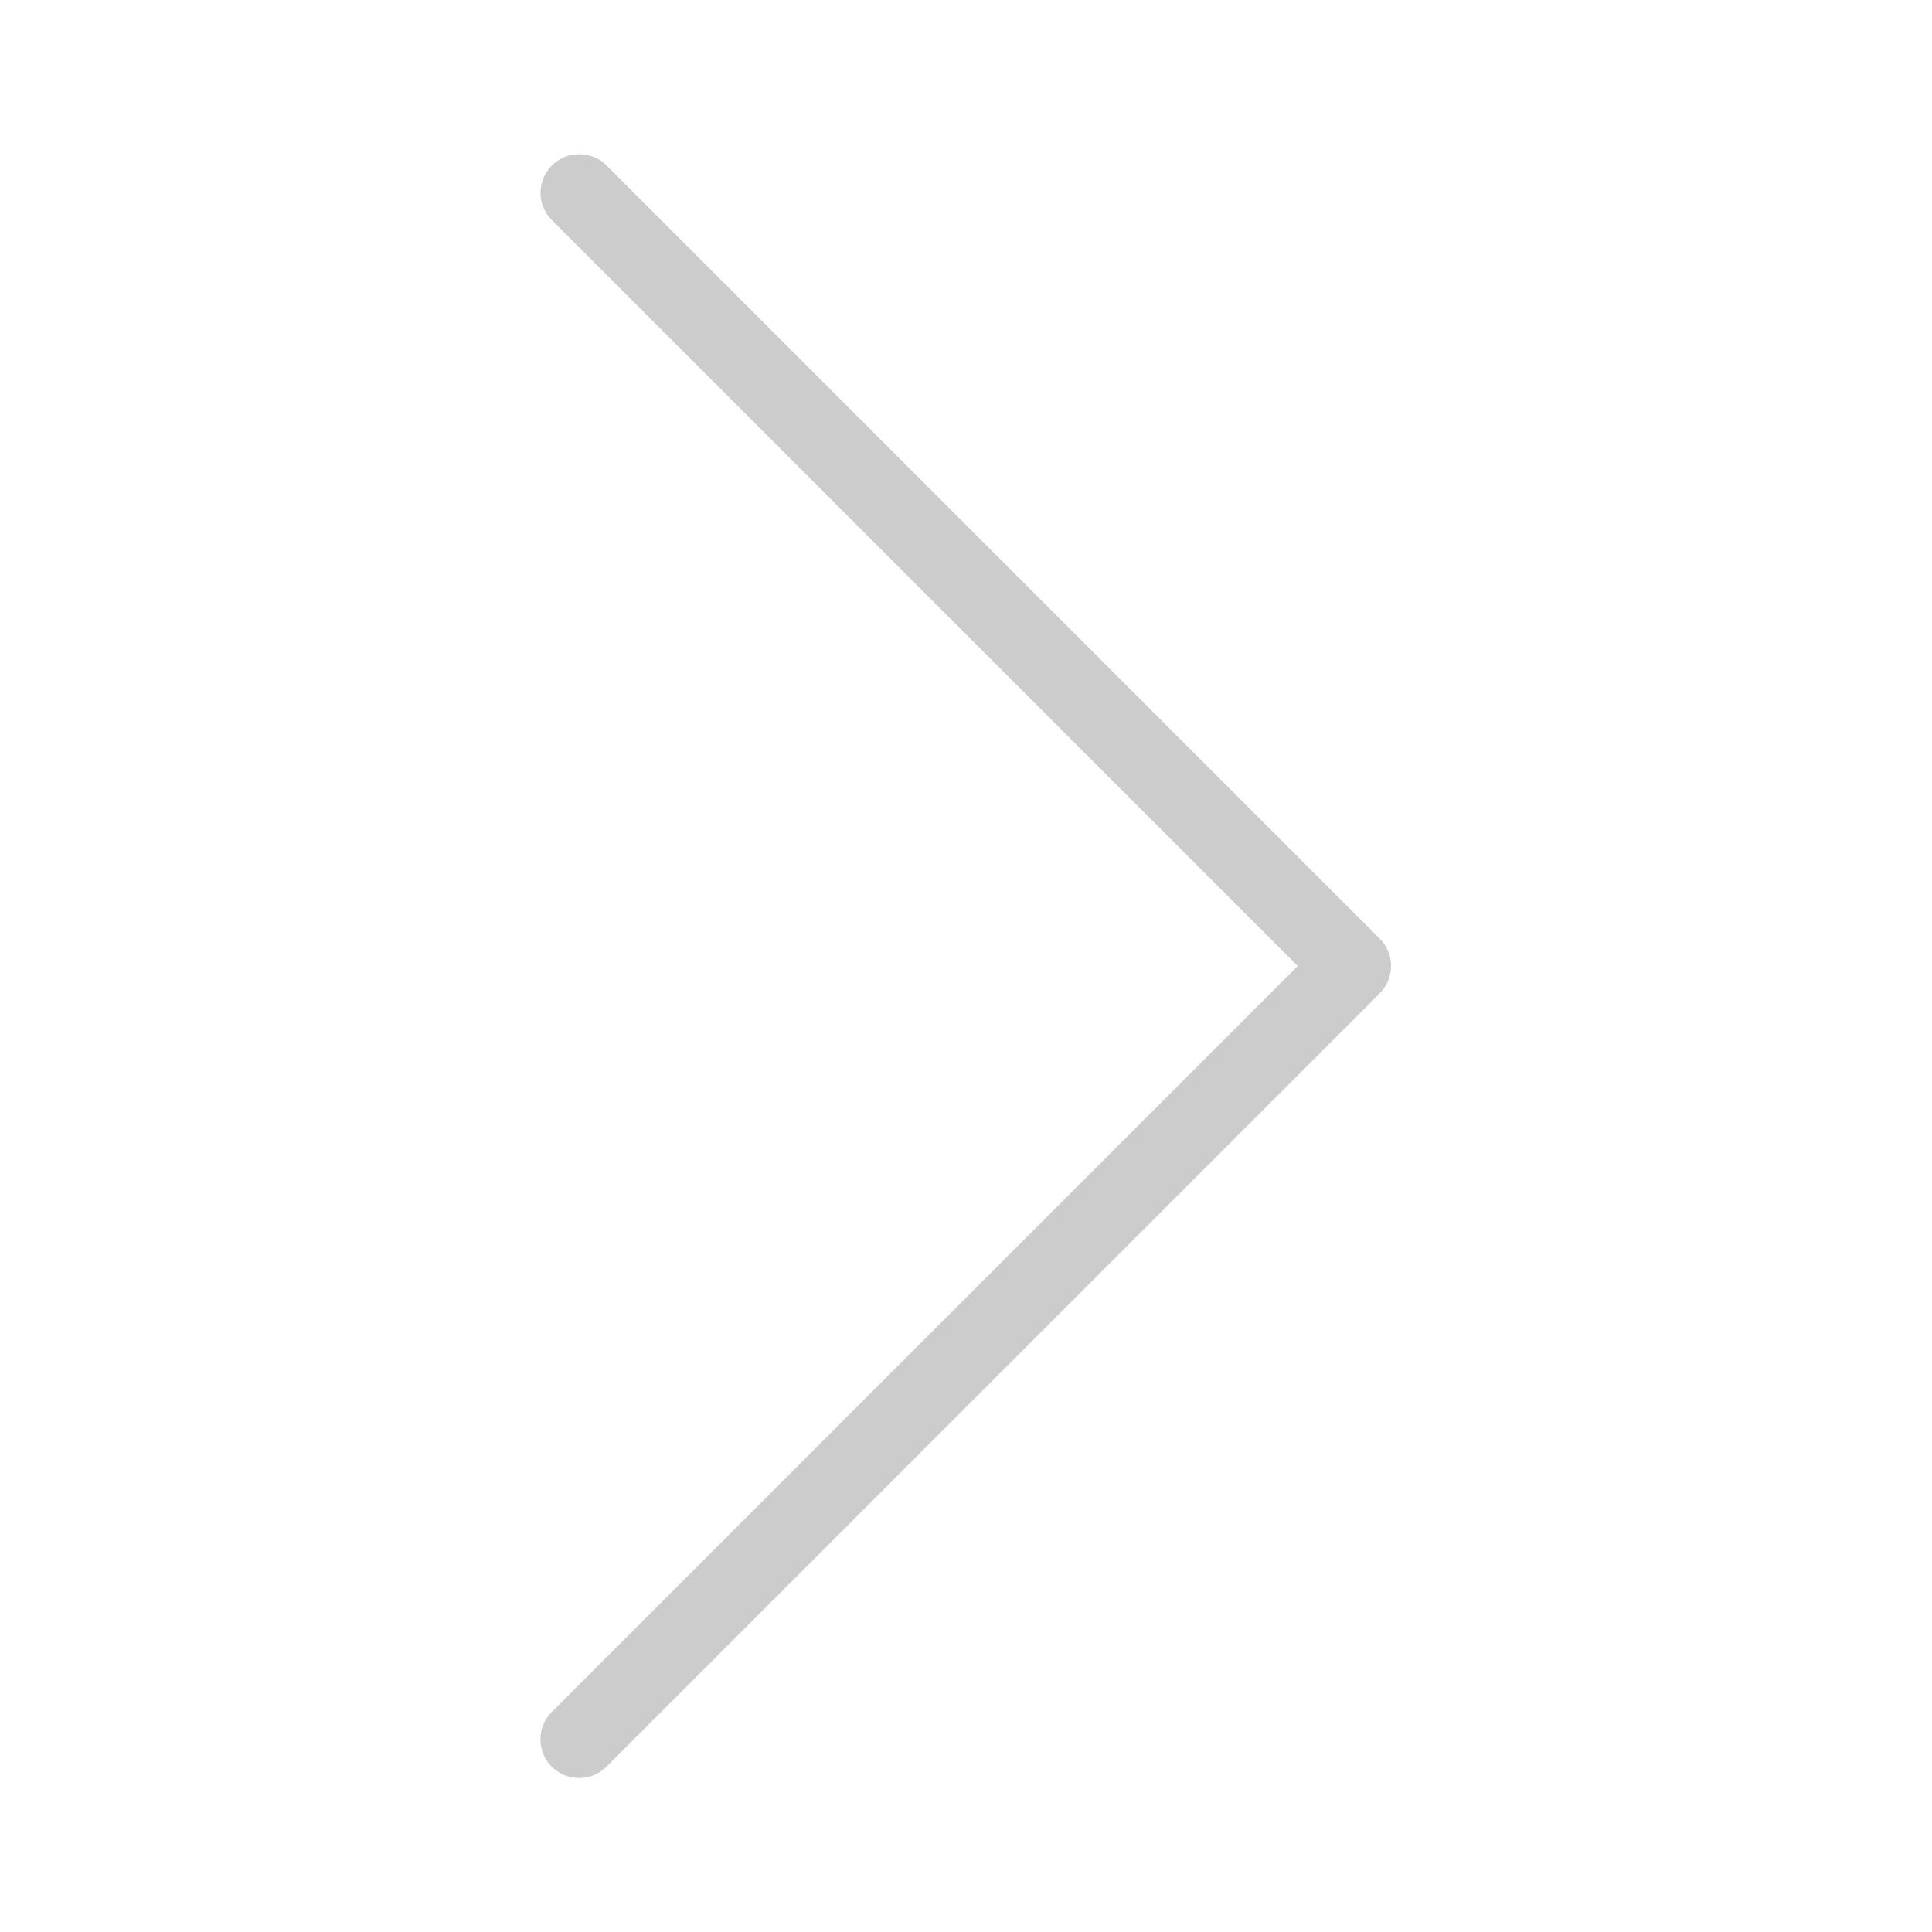
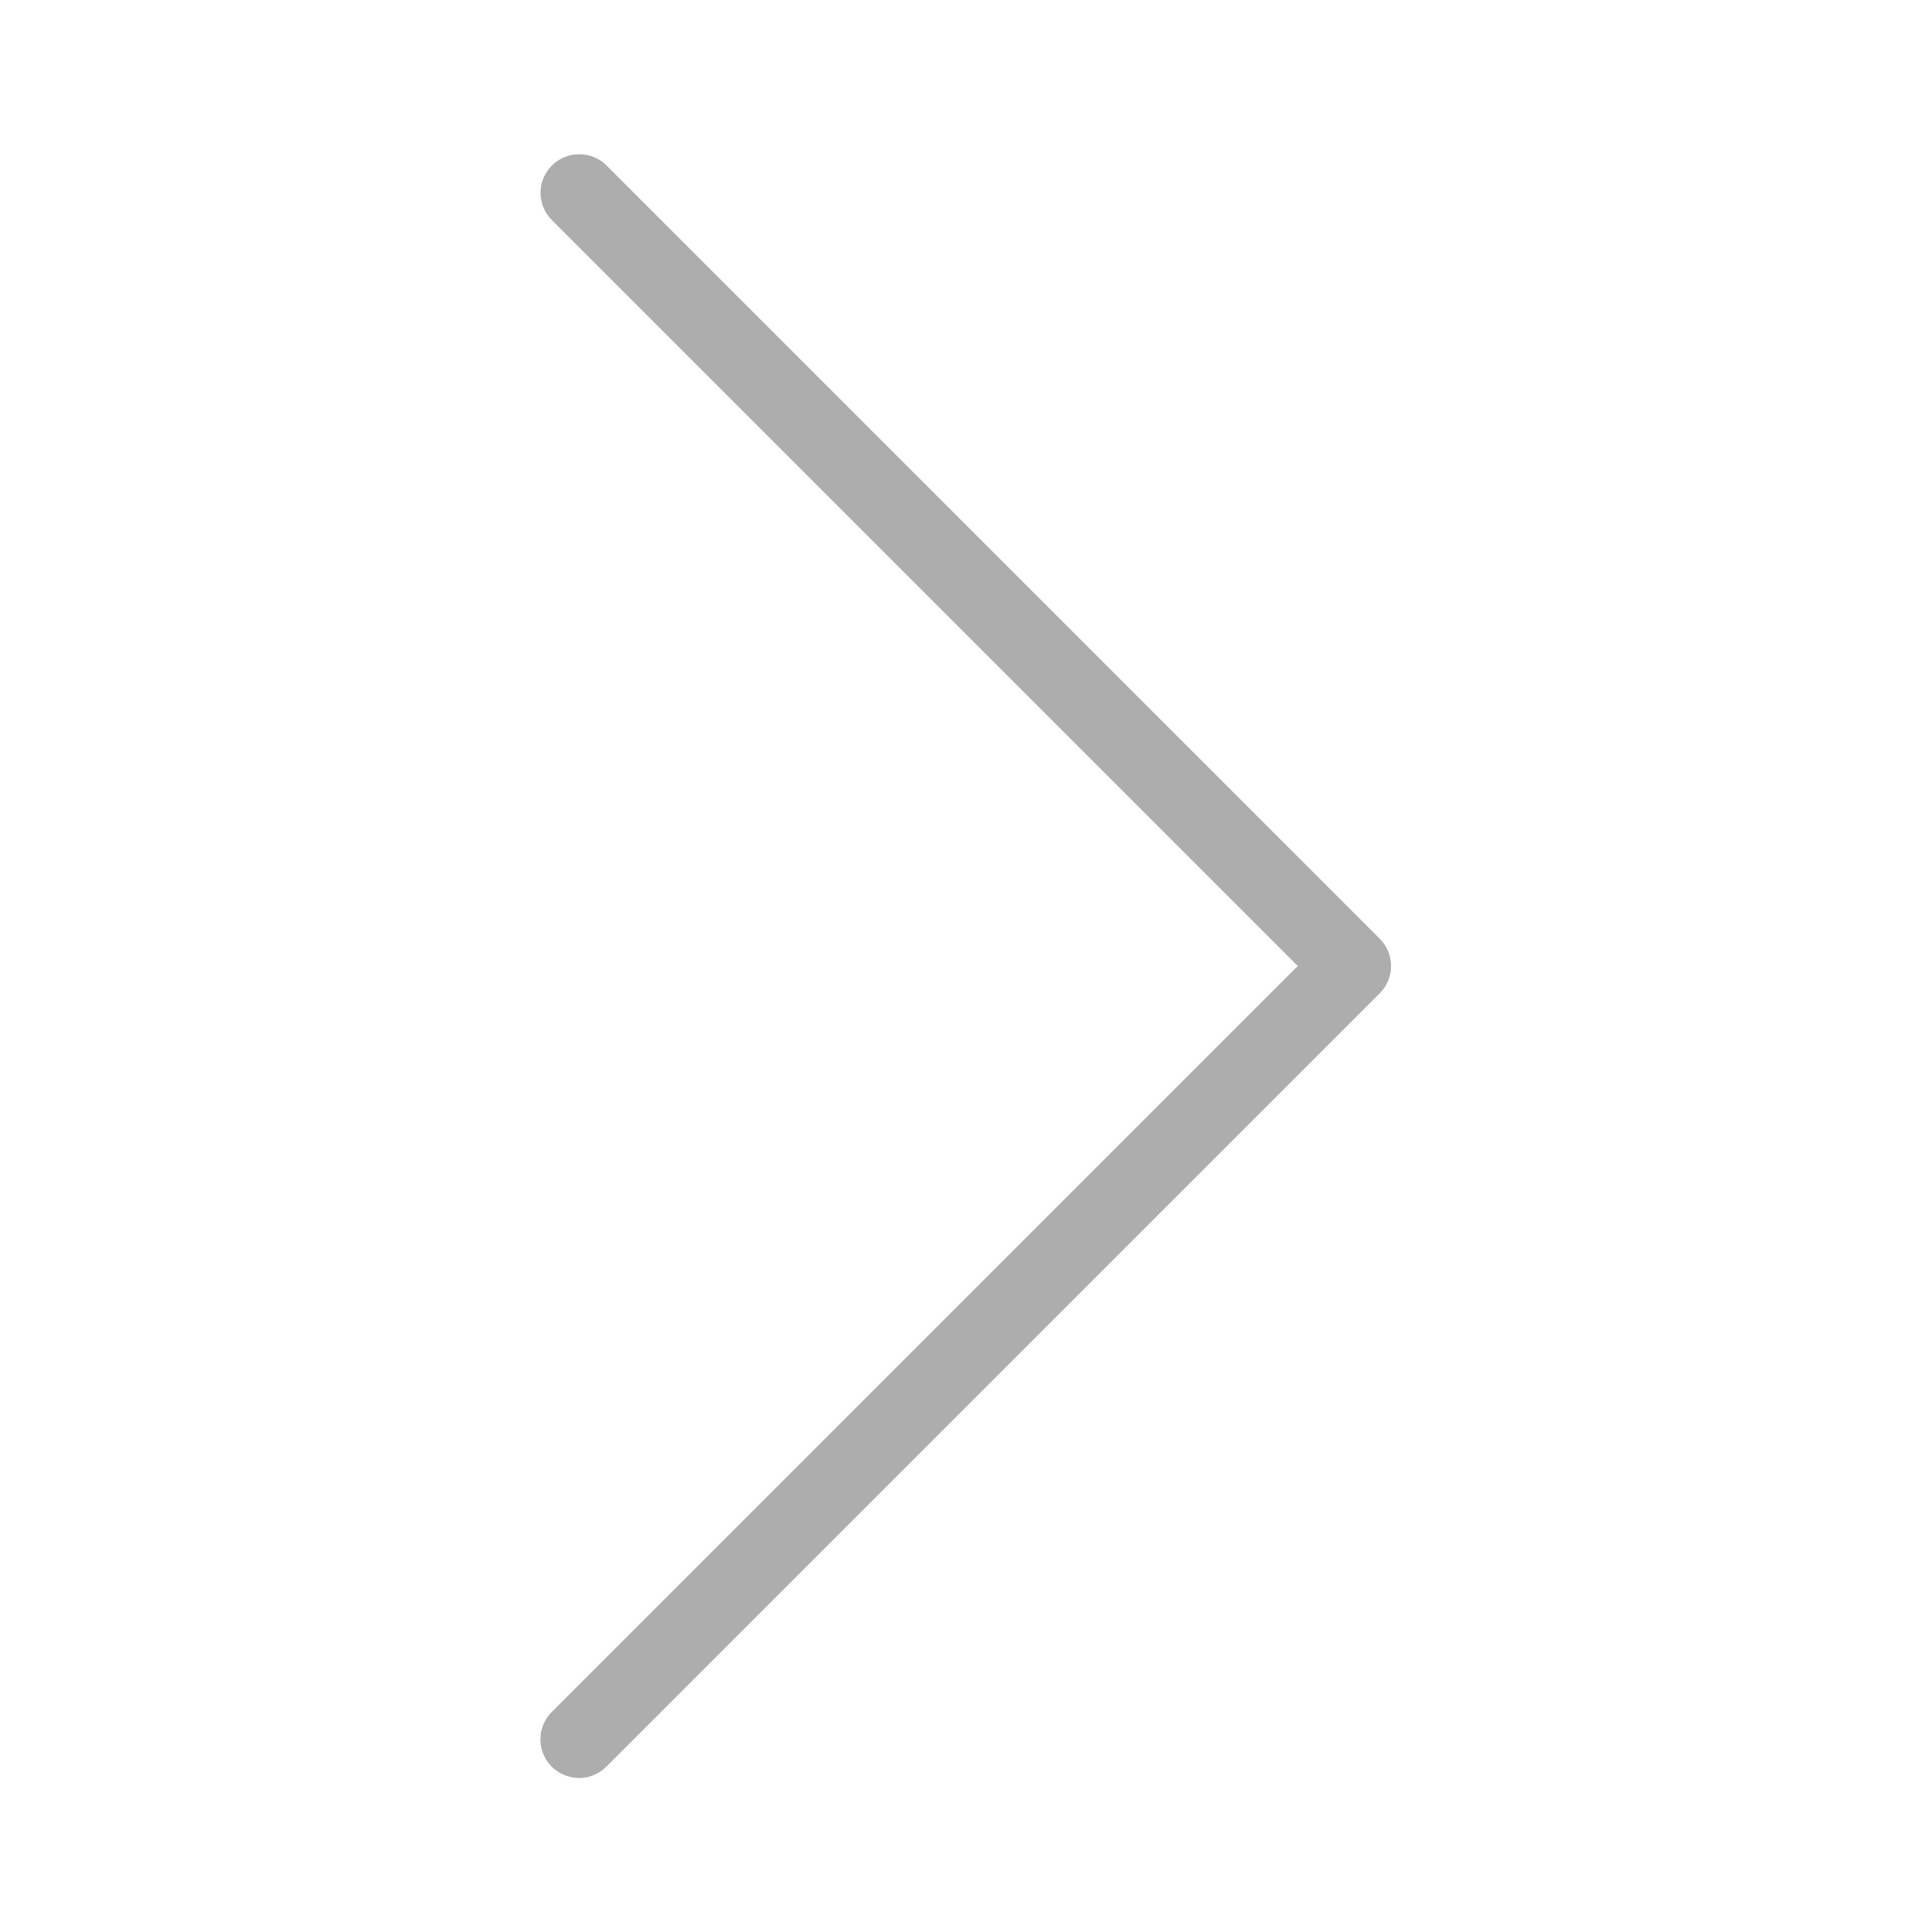
- <svg xmlns="http://www.w3.org/2000/svg" viewBox="0 0 50 50" width="250" height="250" fill="#cccccc">
+ <svg xmlns="http://www.w3.org/2000/svg" viewBox="0 0 50 50" width="250" height="250" fill="#adadad">
  <path d="M 14.988 3.992 C 14.582 3.992 14.219 4.238 14.062 4.613 C 13.91 4.992 14 5.422 14.293 5.707 L 33.586 25 L 14.293 44.293 C 14.031 44.543 13.926 44.918 14.02 45.266 C 14.109 45.617 14.383 45.891 14.734 45.98 C 15.082 46.074 15.457 45.969 15.707 45.707 L 35.707 25.707 C 36.098 25.316 36.098 24.684 35.707 24.293 L 15.707 4.293 C 15.52 4.098 15.262 3.992 14.988 3.992 Z" />
</svg>
